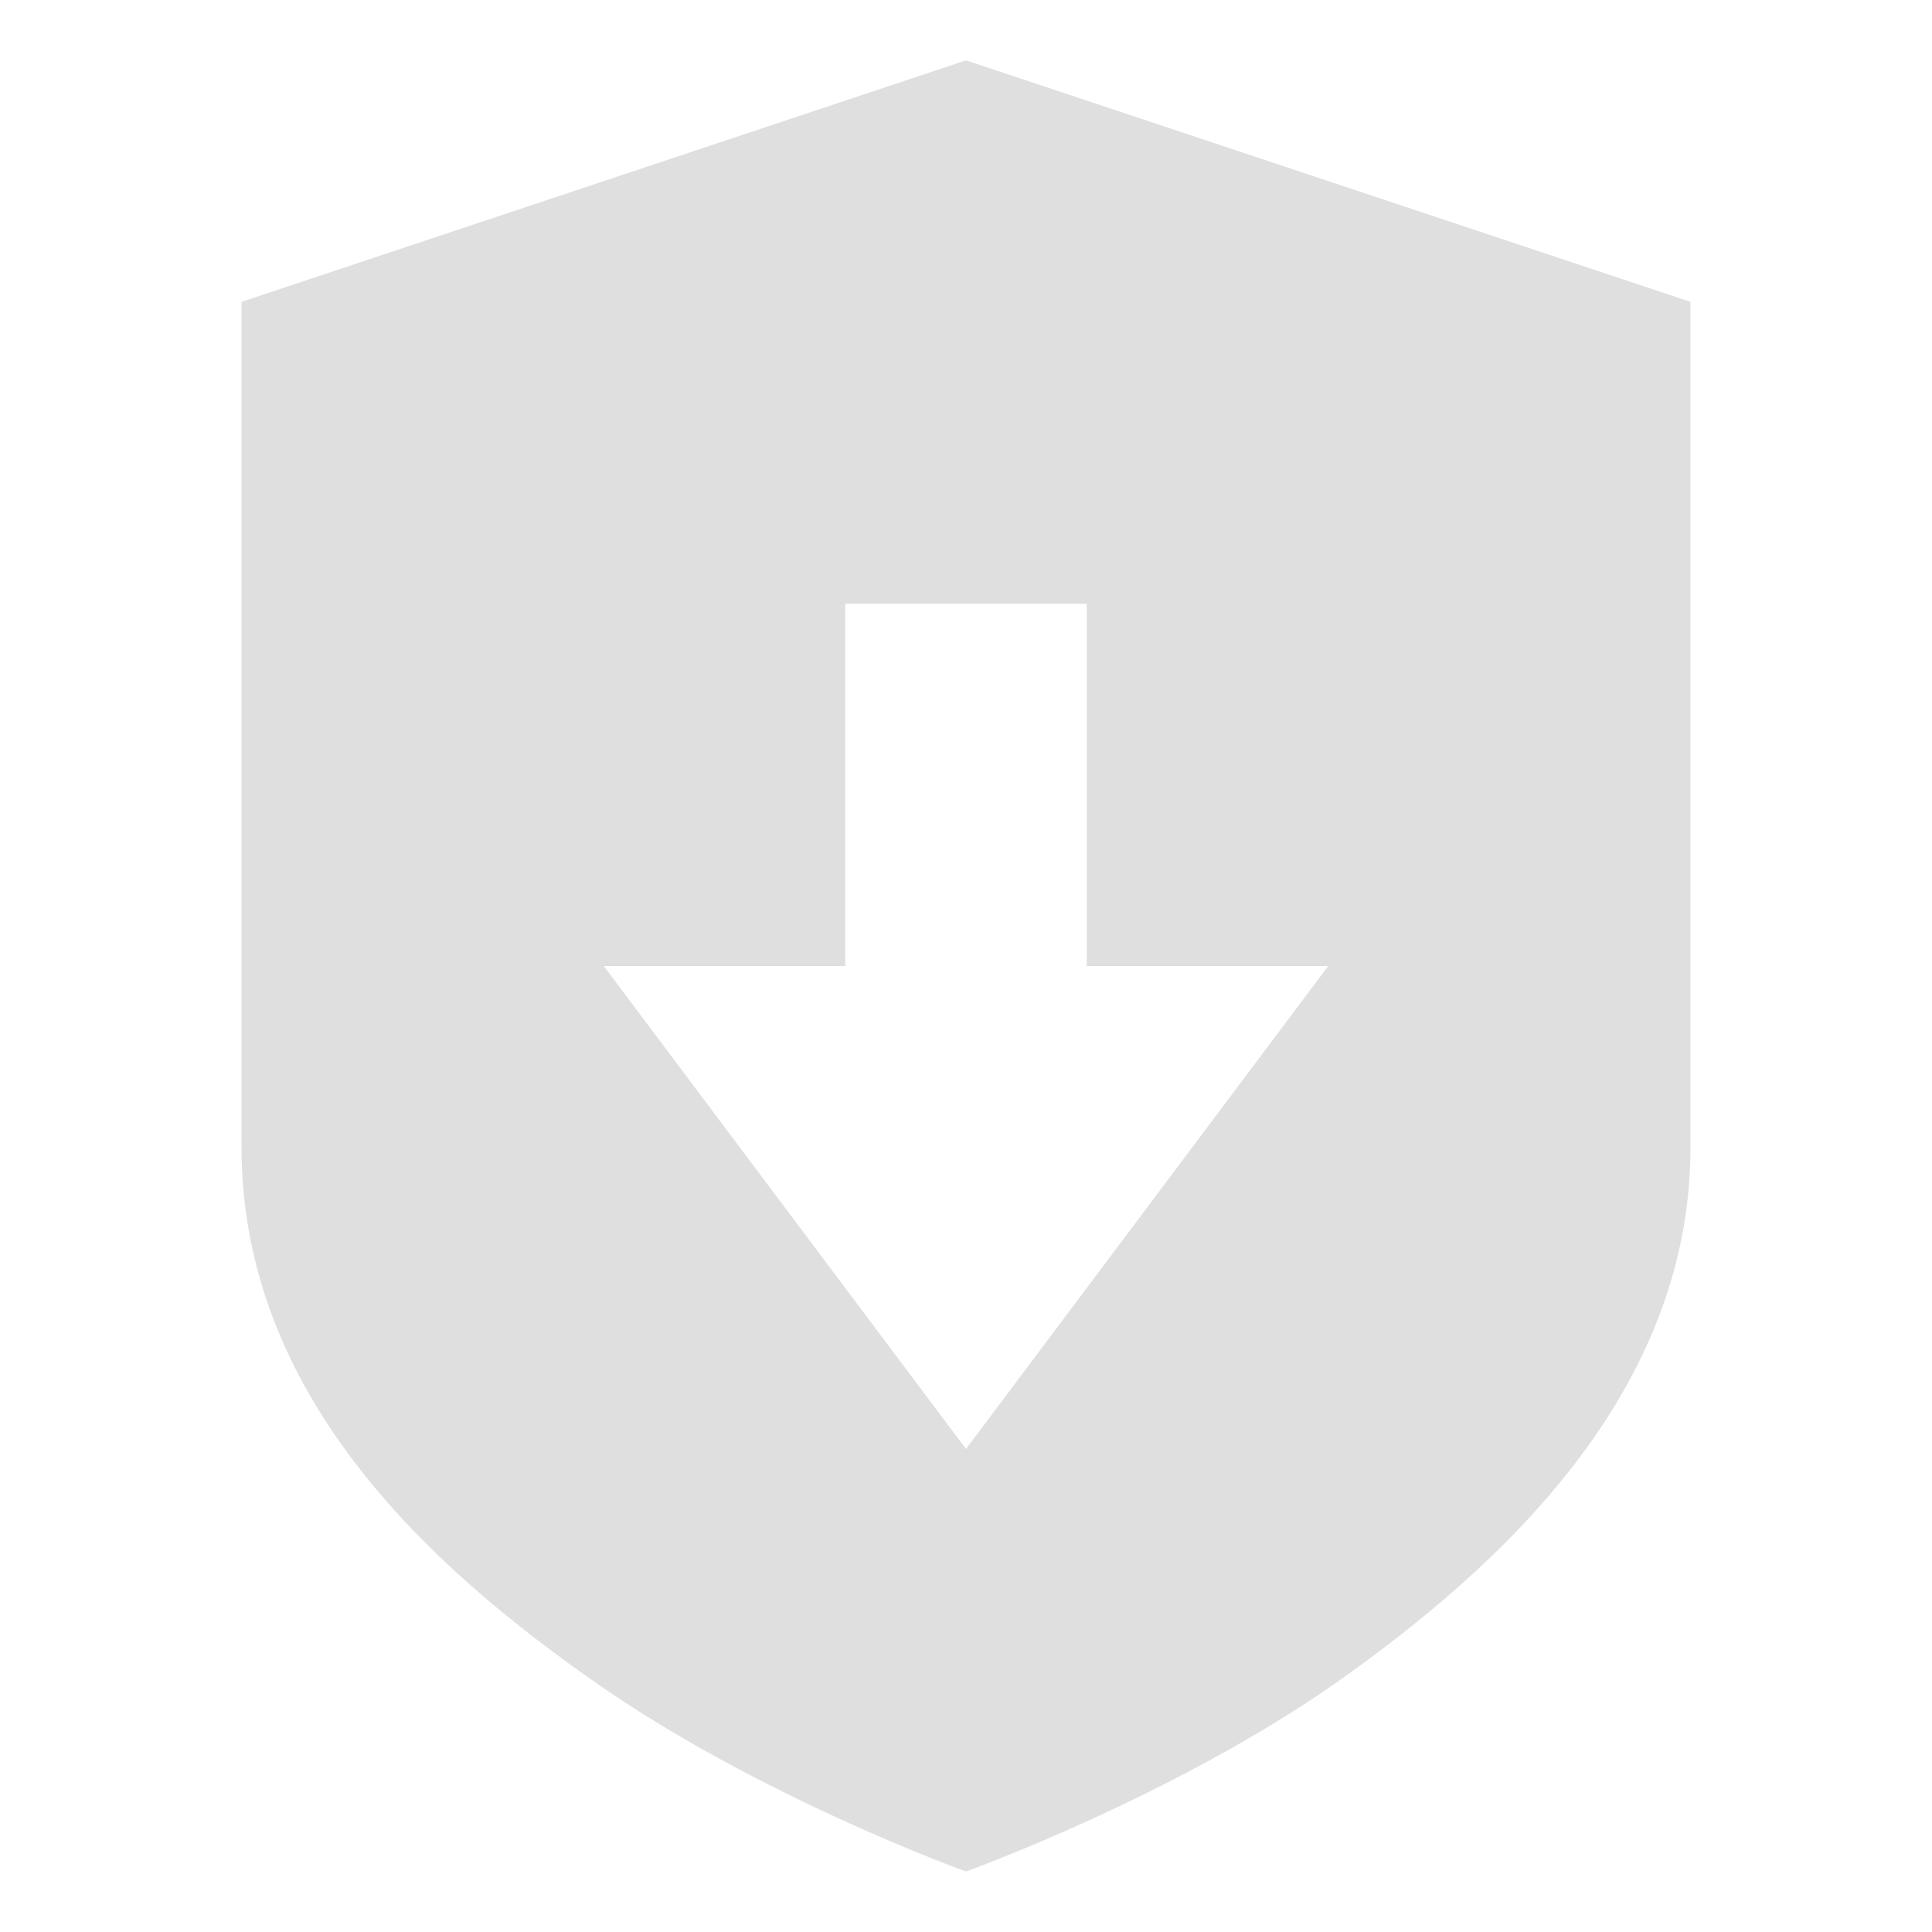
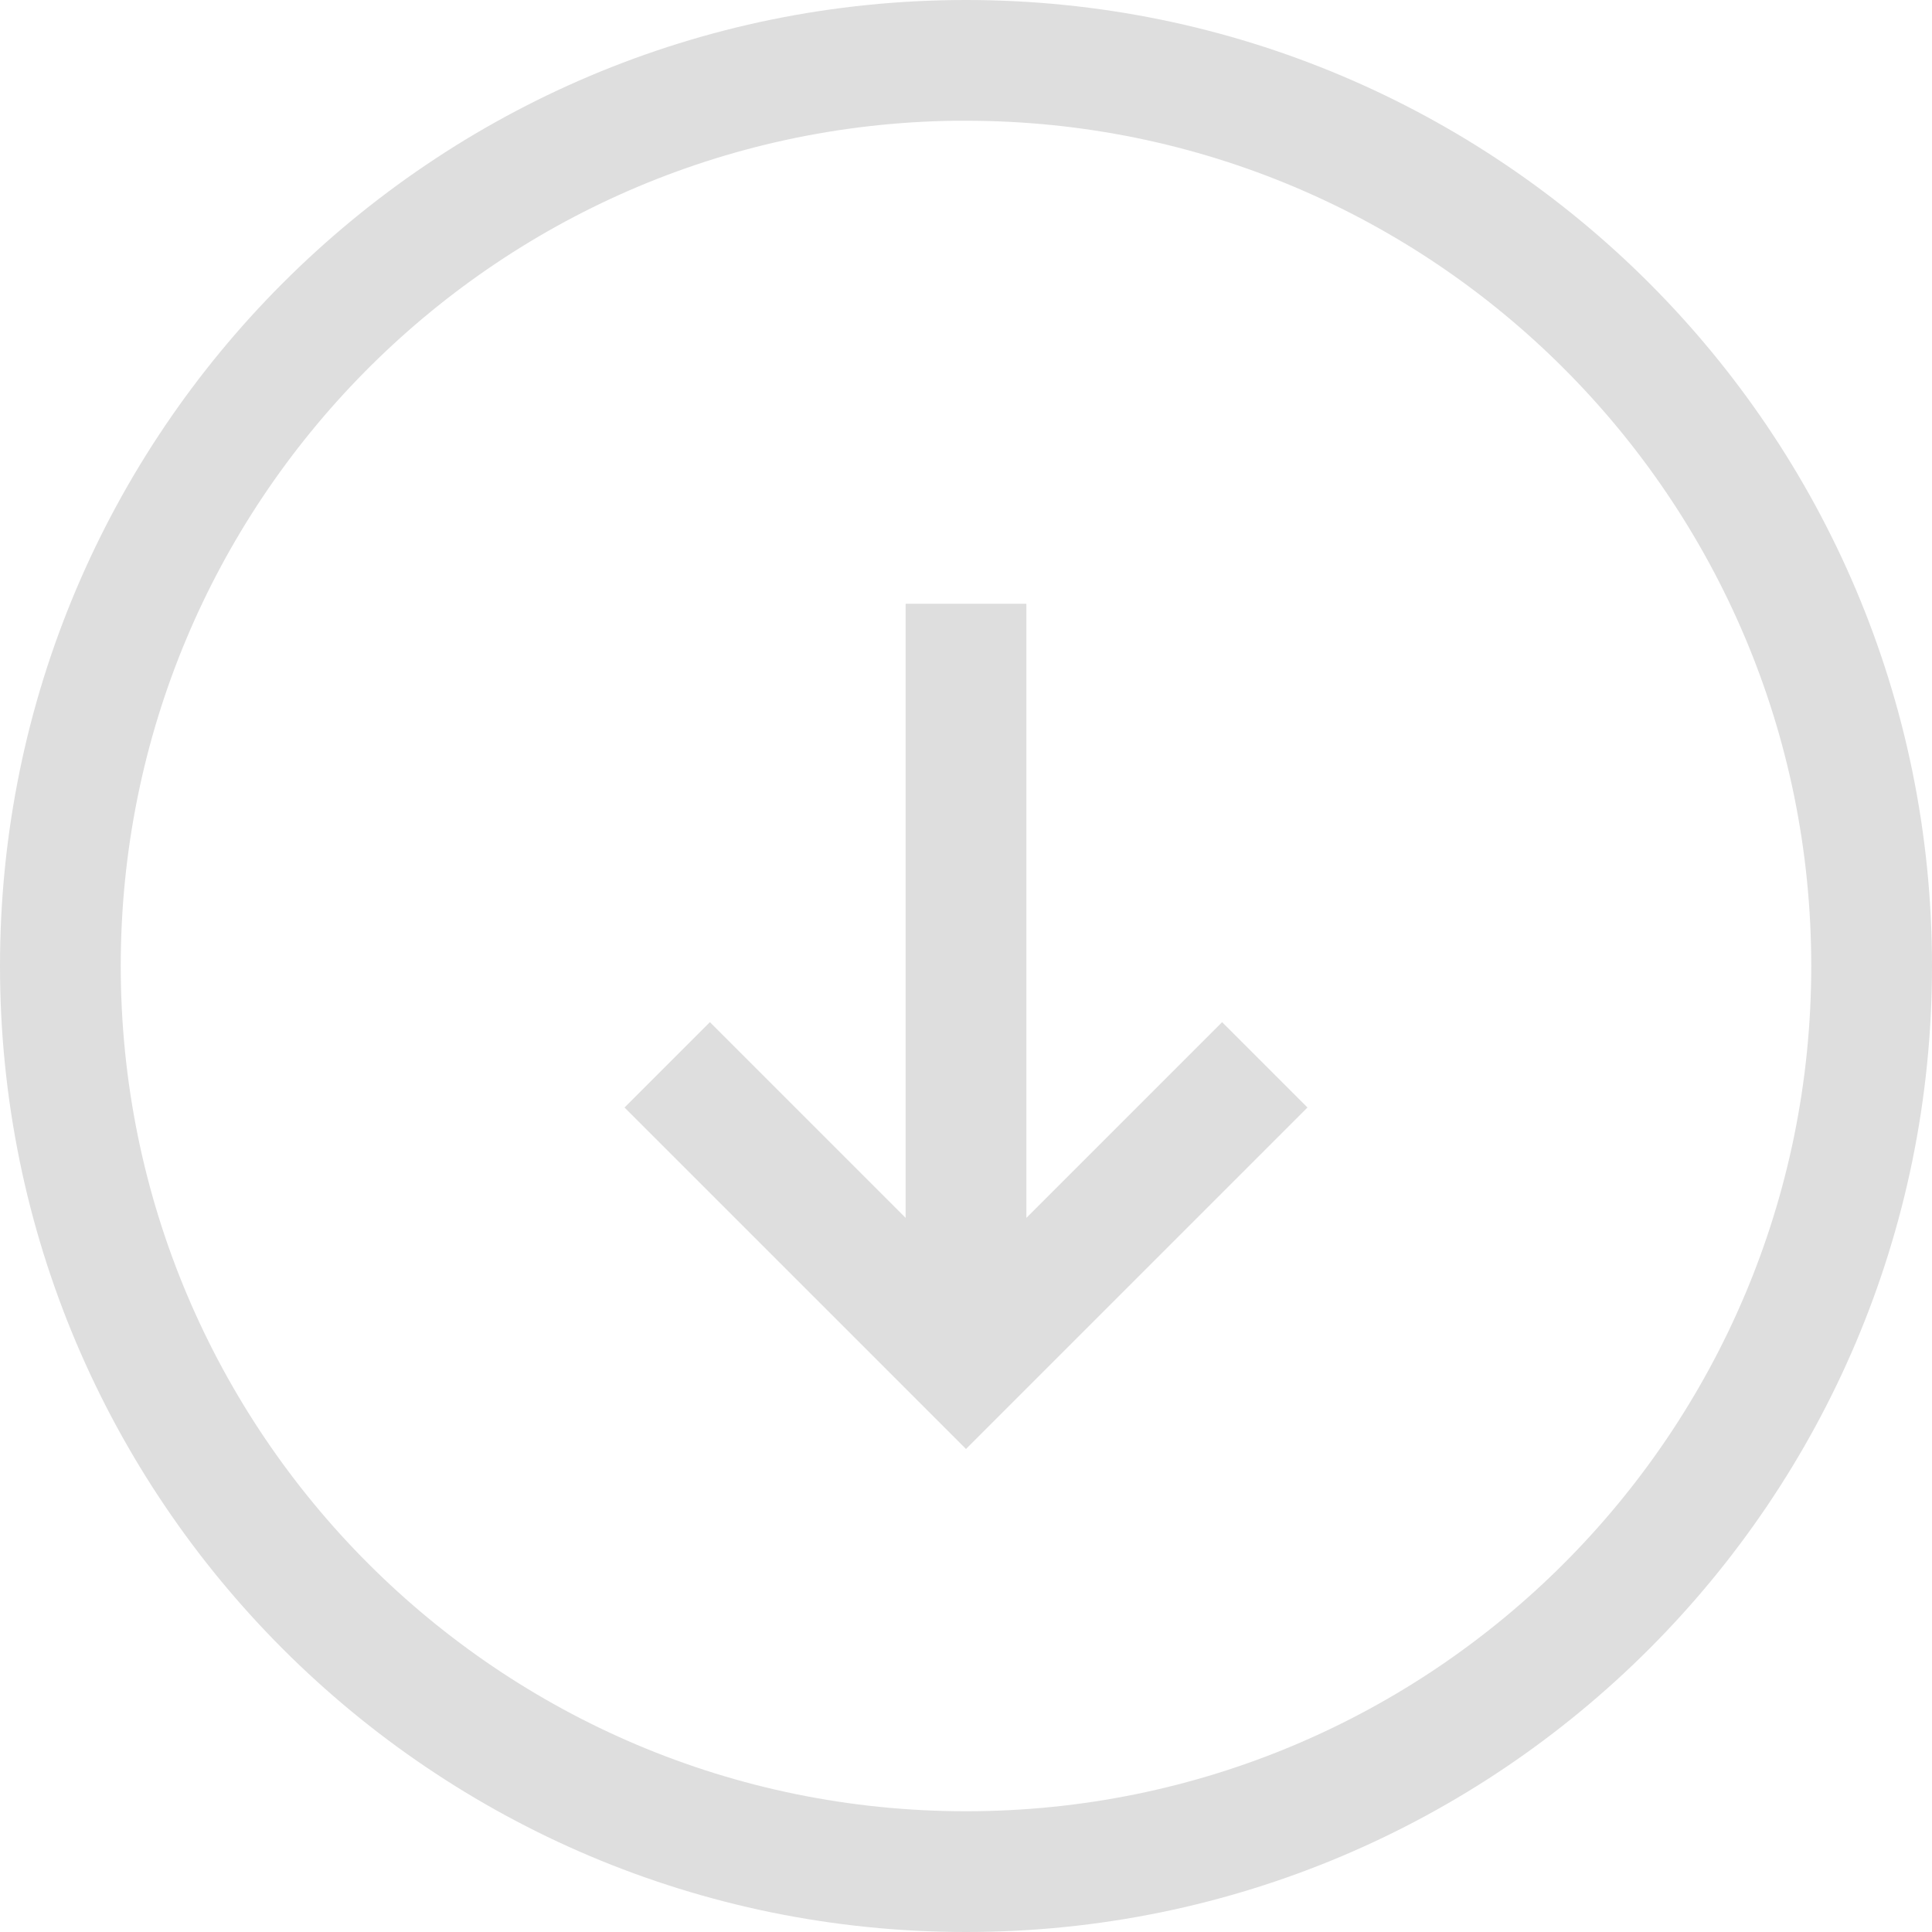
<svg xmlns="http://www.w3.org/2000/svg" width="16" height="16" version="1.1">
  <defs>
-     <style id="current-color-scheme" type="text/css">.ColorScheme-Text{color:#dfdfdf;}.ColorScheme-Highlight{color:#5294e2;}</style>
+     <style id="current-color-scheme" type="text/css">.ColorScheme-Text { color:#dedede; } .ColorScheme-Highlight { color:#5294e2; }</style>
  </defs>
-   <defs>
-     <style id="current-color-scheme" type="text/css" />
-   </defs>
-   <path d="m8 0.5-6 2v7c0 2.07 1.579 3.49 2.939 4.439s3.061 1.56 3.061 1.56 1.7-0.611 3.061-1.56c1.36-0.96 2.939-2.4 2.939-4.439v-7zm-1 4.5h2v3h2l-3 4-3-4h2z" fill="#dfdfdf" />
+   <path d="m7.5 5v5.086l-1.621-1.621-0.707 0.707 2.828 2.828 2.828-2.828-0.707-0.707-1.621 1.621v-5.086z" fill="#dedede" stroke-linecap="round" stroke-linejoin="round" stroke-width="2" style="paint-order:stroke fill markers" />
+   <path d="m8 0a8 8 0 0 0-8 8 8 8 0 0 0 8 8 8 8 0 0 0 8-8 8 8 0 0 0-8-8zm-0.094 1a7 7 0 0 1 0.094 0 7 7 0 0 1 7 7 7 7 0 0 1-7 7 7 7 0 0 1-7-7 7 7 0 0 1 6.906-7z" fill="#dedede" stroke-linecap="round" stroke-linejoin="round" stroke-width="2" />
</svg>
